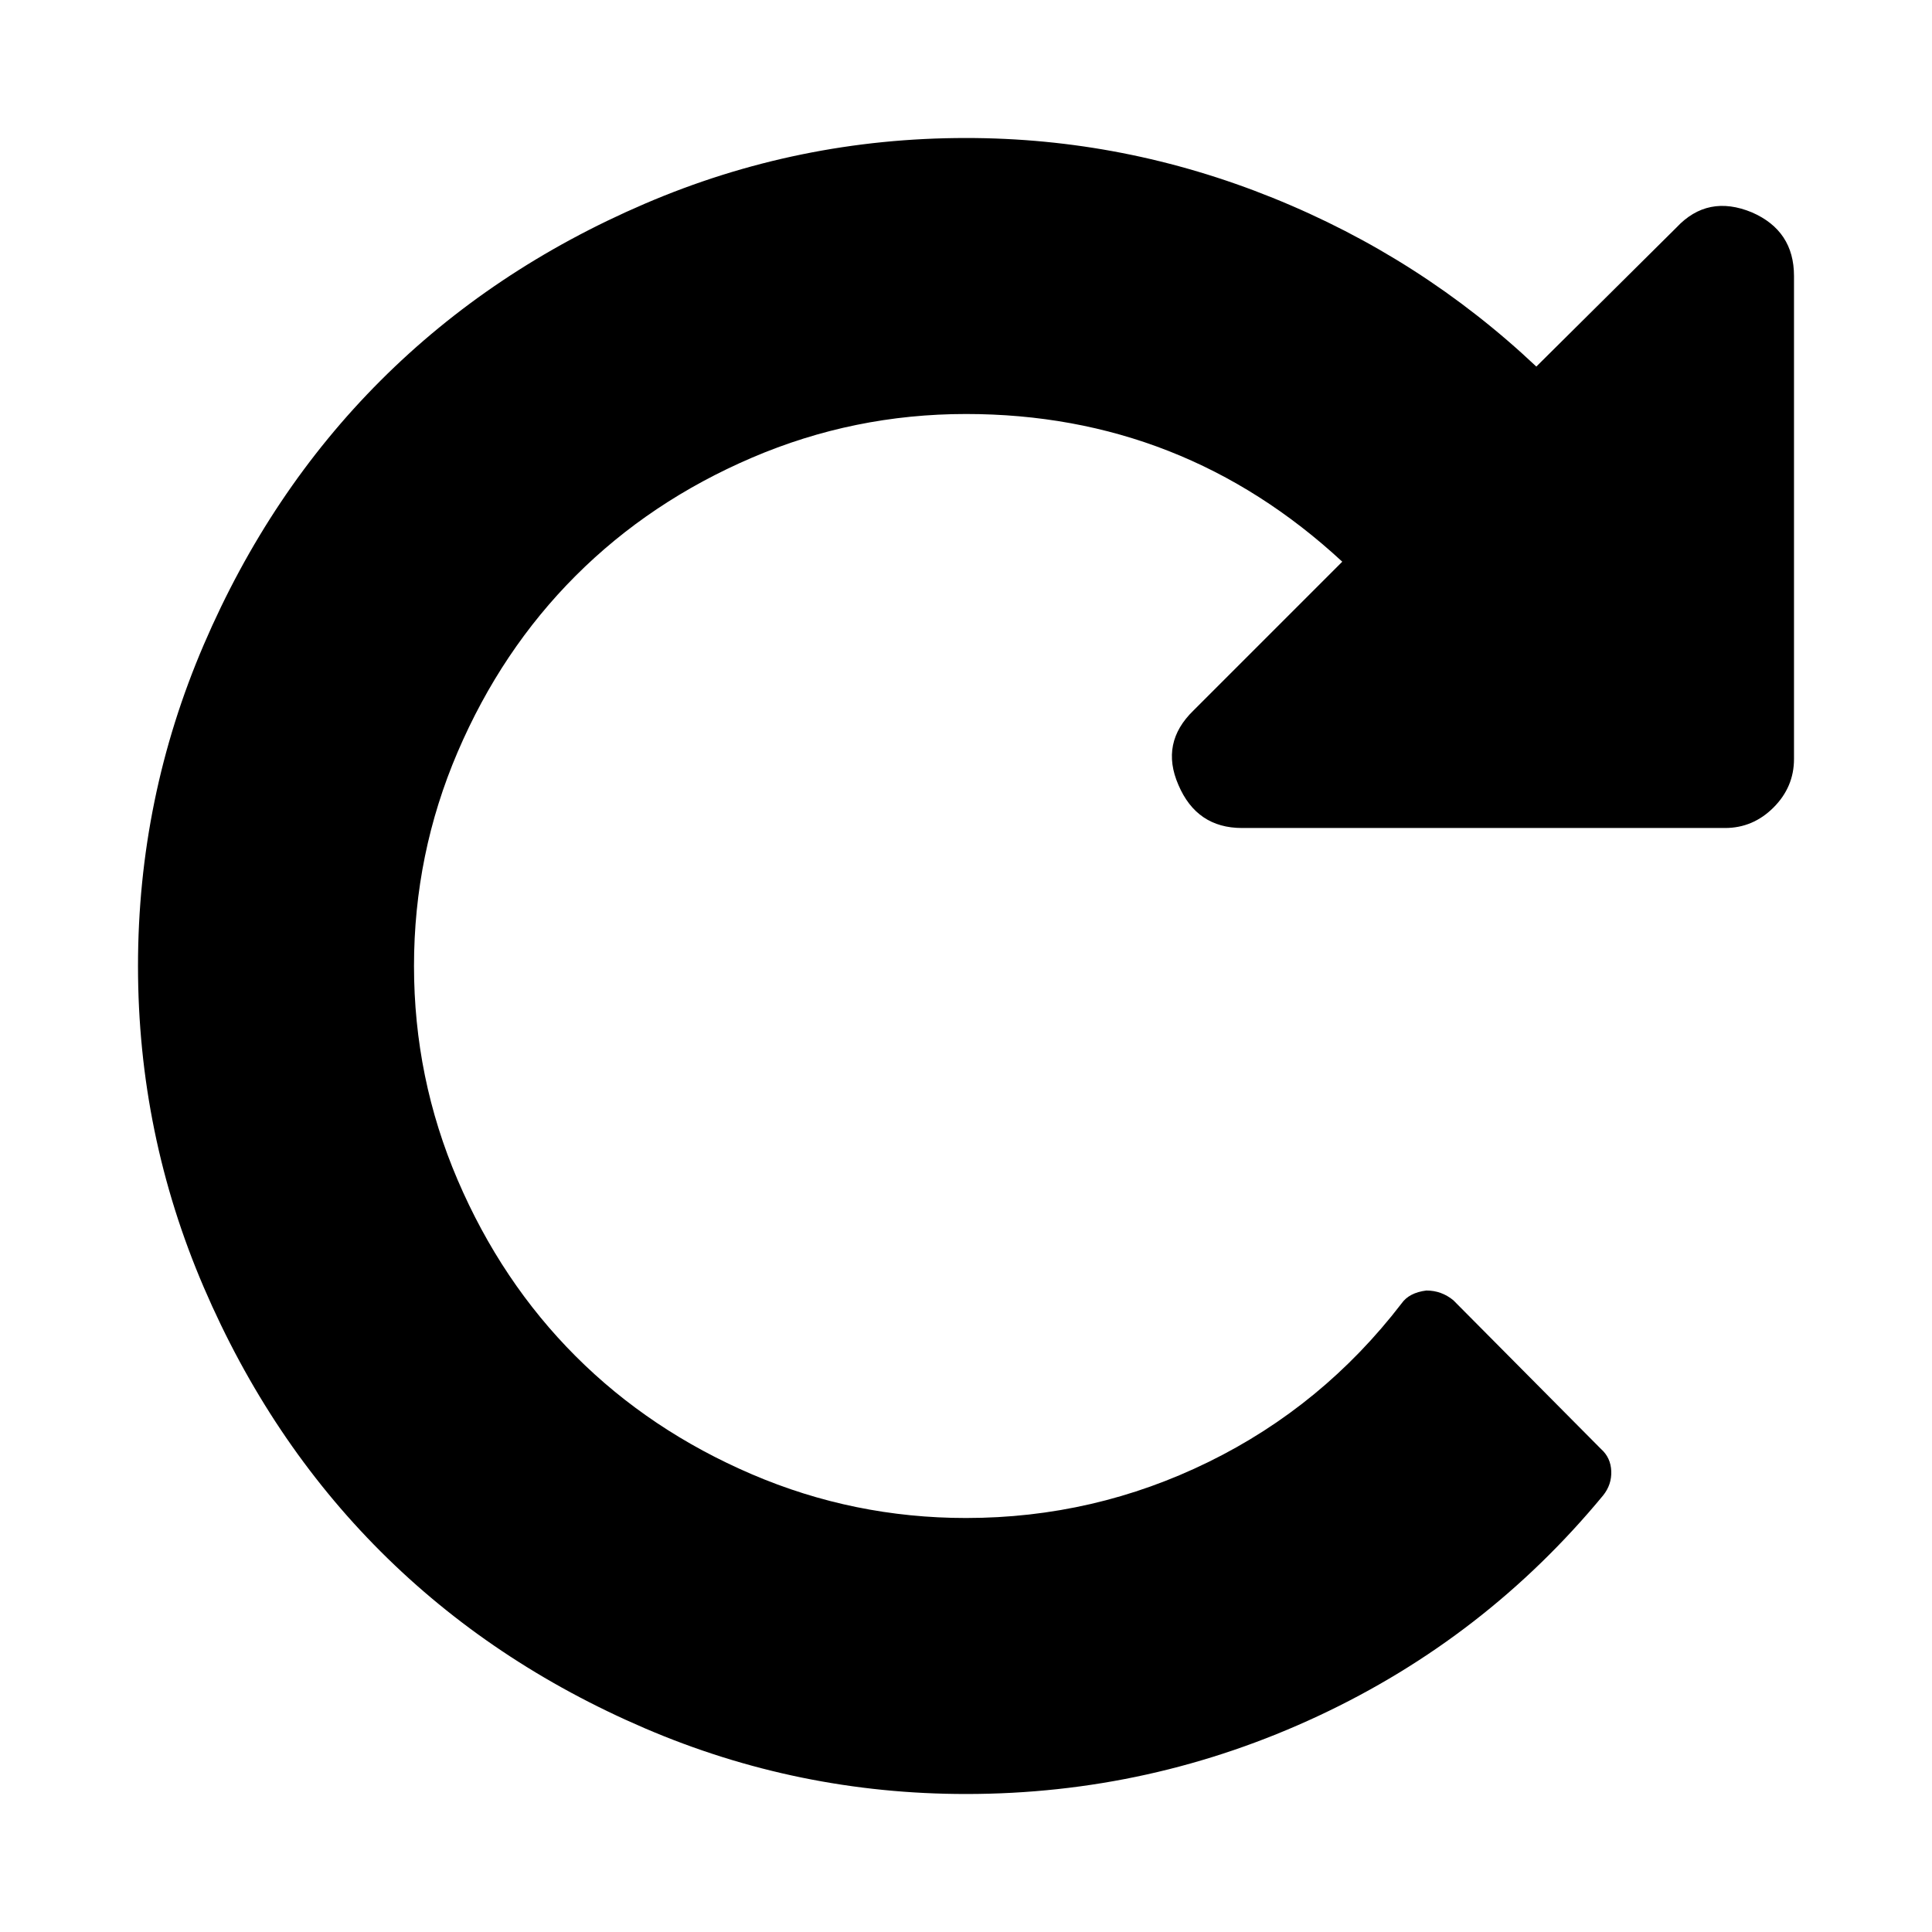
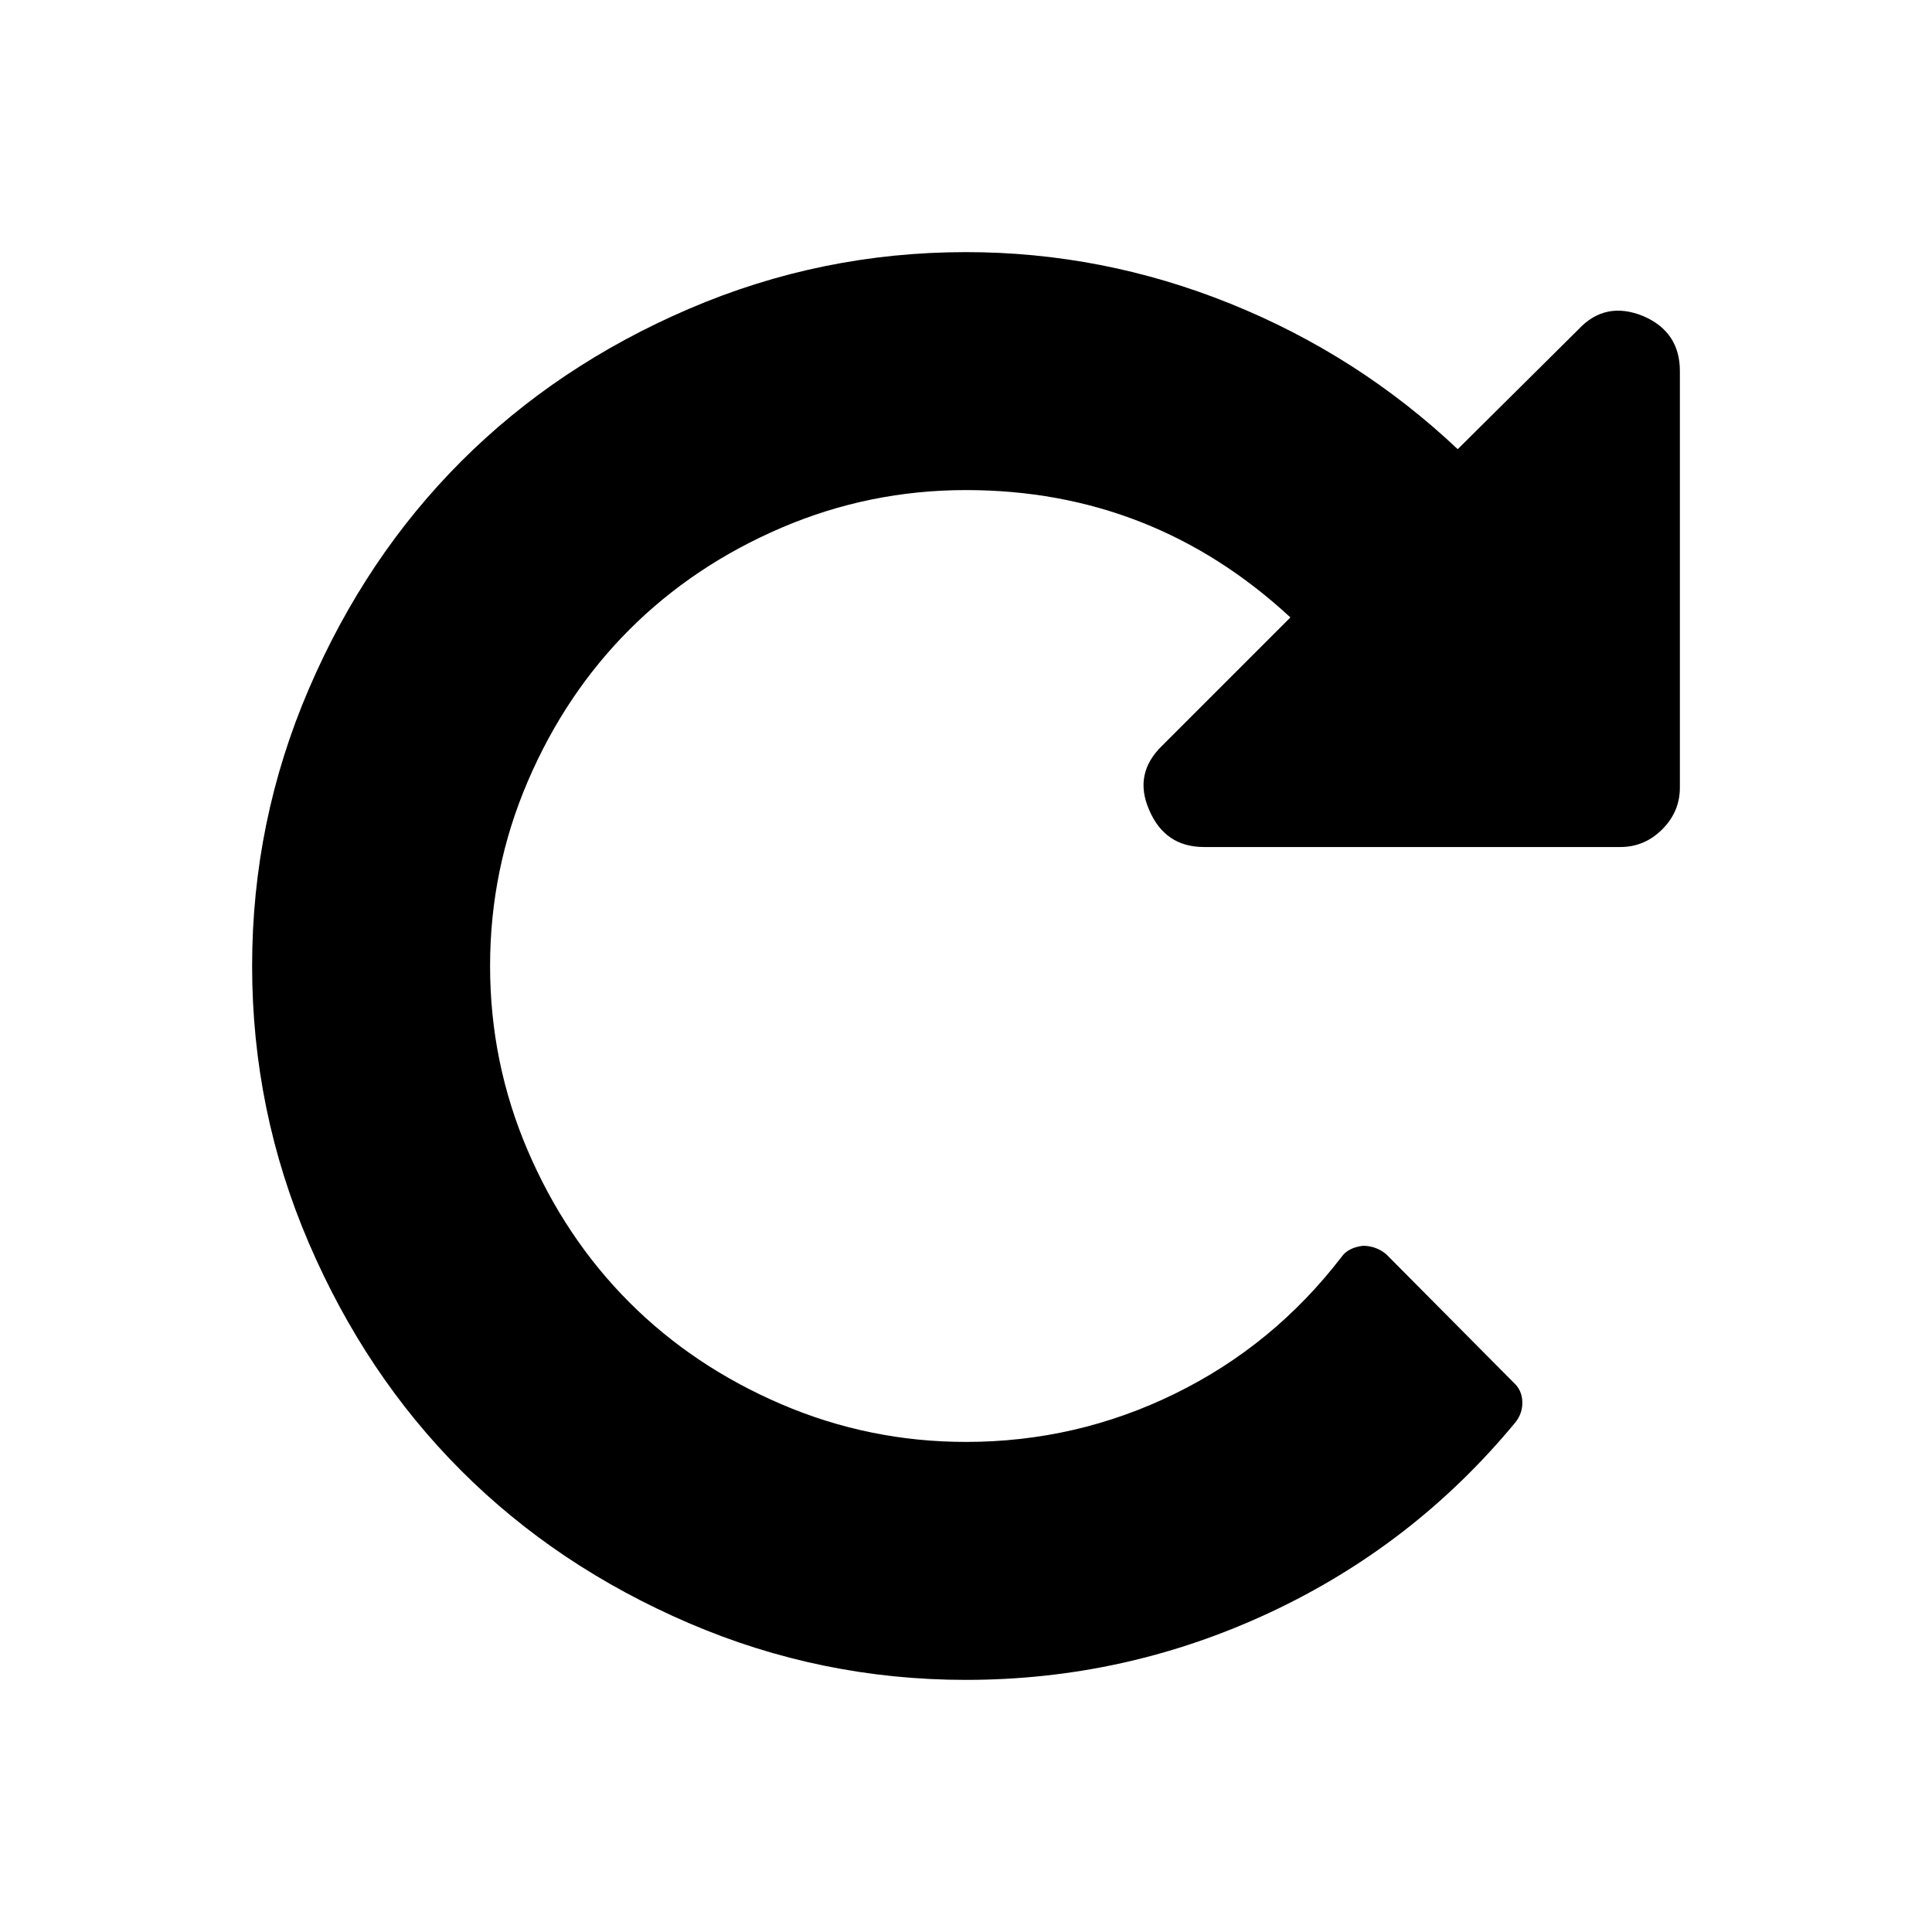
<svg xmlns="http://www.w3.org/2000/svg" height="1792" viewBox="0 0 1792 1792" width="1792">
-   <path d="m1664 256v448q0 26-19 45t-45 19h-448q-42 0-59-40-17-39 14-69l138-138q-148-137-349-137-104 0-198.5 40.5t-163.5 109.5-109.5 163.5-40.5 198.5 40.5 198.5 109.5 163.5 163.5 109.5 198.5 40.5q119 0 225-52t179-147q7-10 23-12 14 0 25 9l137 138q9 8 9.5 20.5t-7.5 22.5q-109 132-264 204.5t-327 72.5q-156 0-298-61t-245-164-164-245-61-298 61-298 164-245 245-164 298-61q147 0 284.5 55.5t244.5 156.5l130-129q29-31 70-14 39 17 39 59z" />
+   <path d="m1558.15 344.208v386.254q0 22.417-16.381 38.798-16.381 16.381-38.798 16.381h-386.254q-36.211 0-50.868-34.487-14.657-33.625 12.07-59.49l118.98-118.98q-127.602-118.118-300.899-118.118-89.666 0-171.142 34.918-81.476 34.918-140.966 94.408-59.49 59.49-94.408 140.966-34.918 81.476-34.918 171.142 0 89.666 34.918 171.142 34.918 81.475 94.408 140.966 59.49 59.49 140.966 94.408 81.476 34.918 171.142 34.918 102.599 0 193.989-44.833 91.391-44.833 154.329-126.74 6.035-8.622 19.83-10.346 12.07 0 21.554 7.76l118.118 118.98q7.76 6.897 8.191 17.675.431 10.777-6.466 19.399-93.977 113.807-227.614 176.315-133.637 62.508-281.931 62.508-134.499 0-256.928-52.593-122.429-52.593-211.233-141.397-88.804-88.804-141.397-211.233-52.593-122.429-52.593-256.928 0-134.499 52.593-256.928 52.593-122.429 141.397-211.233 88.804-88.804 211.233-141.397 122.429-52.593 256.928-52.593 126.74 0 245.289 47.851 118.549 47.851 210.802 134.93l112.083-111.221q25.003-26.727 60.352-12.07 33.625 14.657 33.625 50.868z" stroke-width=".862" />
</svg>
